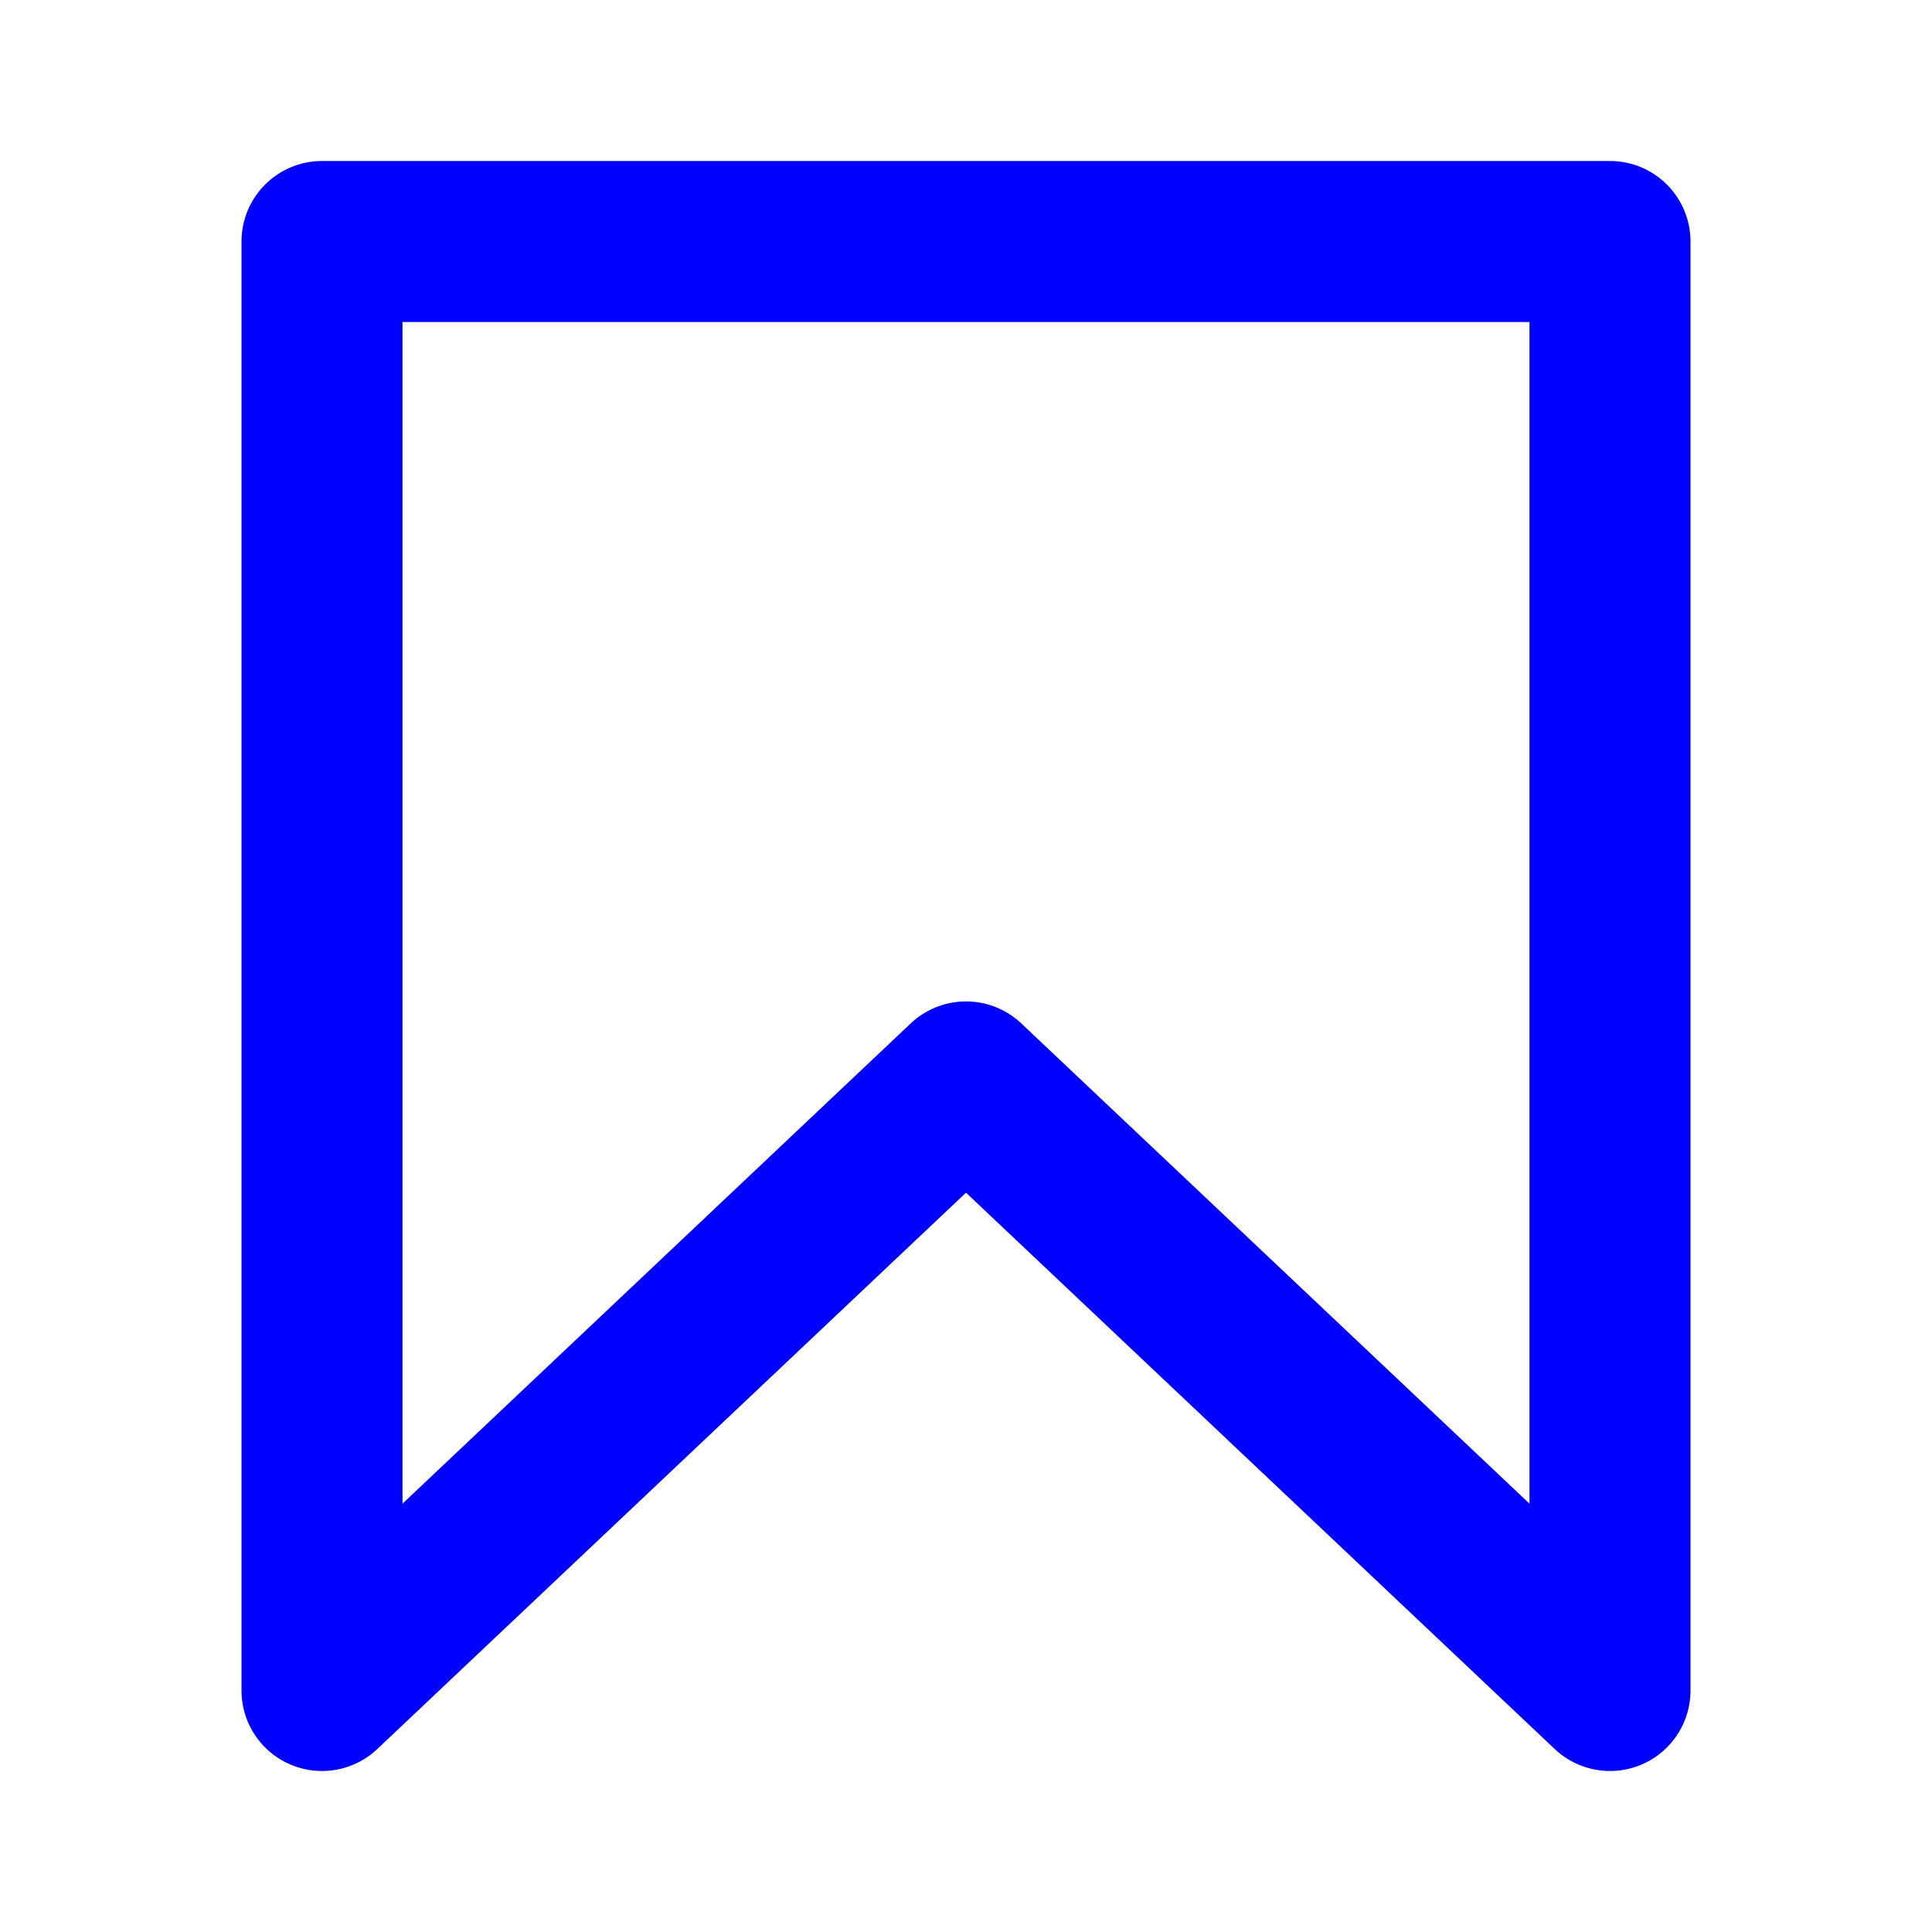
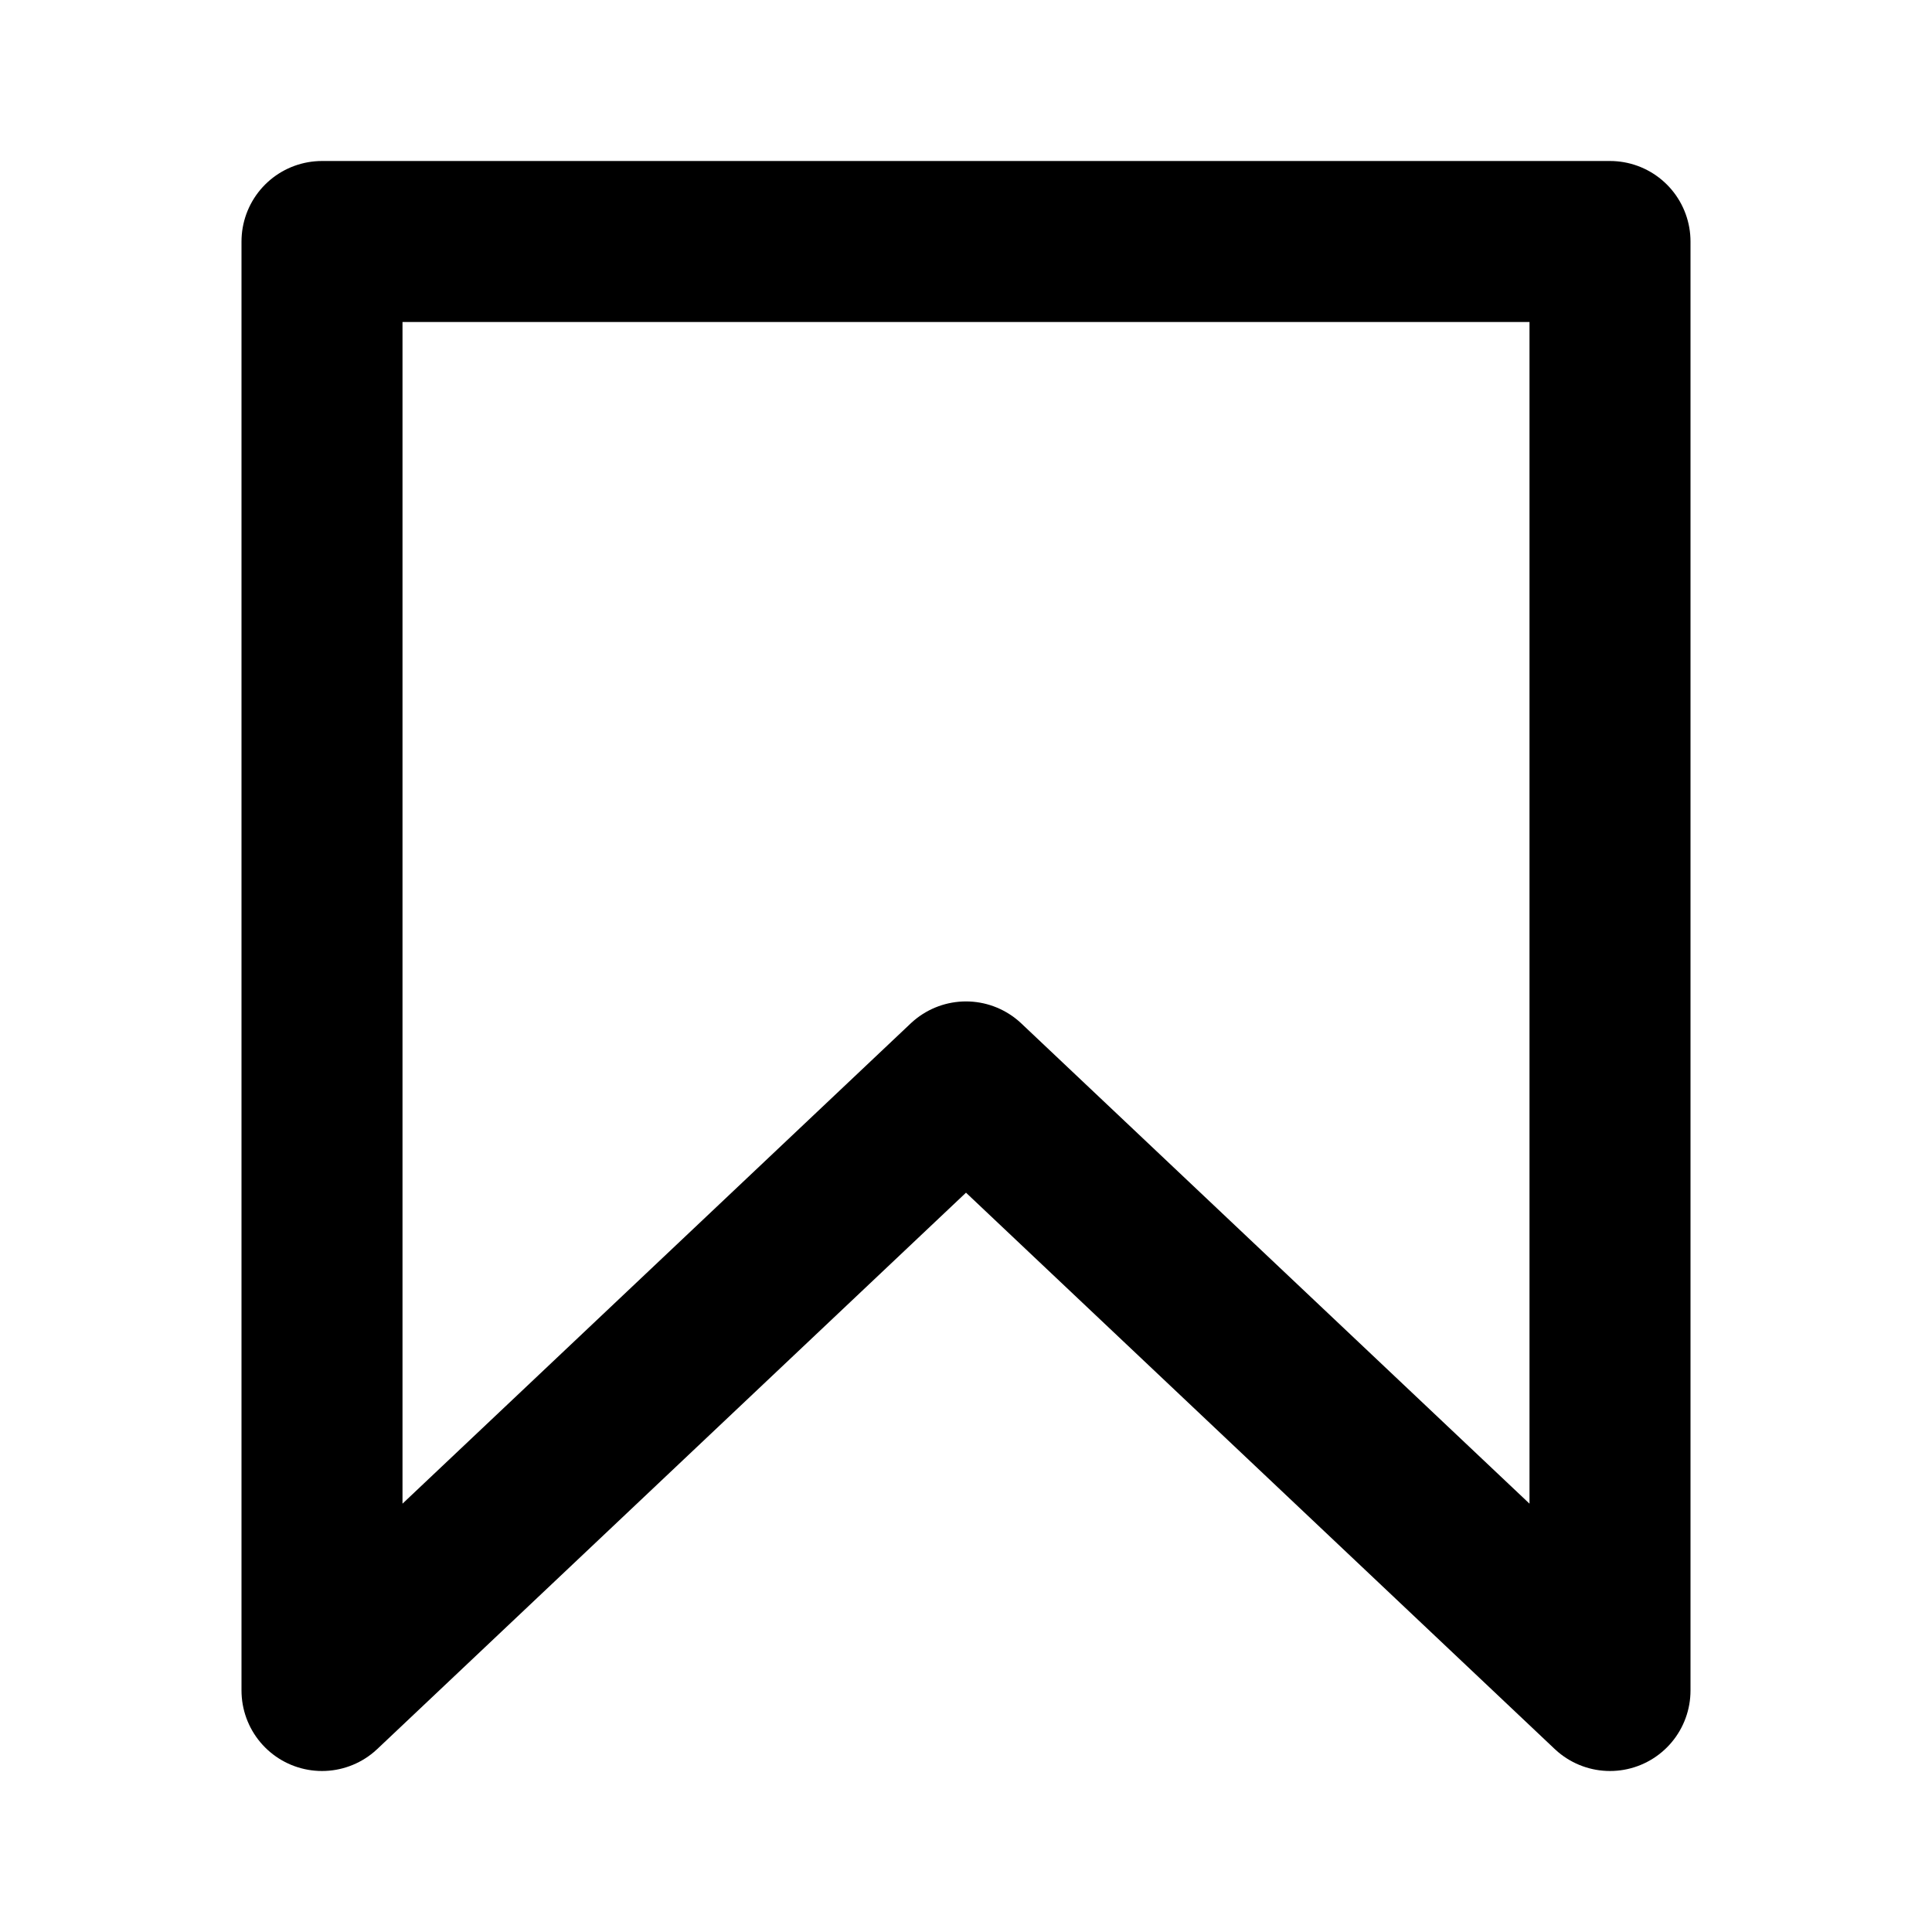
- <svg aria-label="저장됨" class="x1lliihq x1n2onr6 x1roi4f4" fill="blue" stroke="blue" role="img" viewBox="0 0 24 24">
-   <polygon fill="none" points="20 21 12 13.44 4 21 4 3 20 3 20 21" stroke-linecap="round" stroke-linejoin="round" stroke-width="2">
-   </polygon>
+ <svg fill="currentColor" stroke="currentColor" role="img" viewBox="0 0 24 24">
+   <polygon fill="none" points="20 21 12 13.44 4 21 4 3 20 3 20 21" stroke-linecap="round" stroke-linejoin="round" stroke-width="2" />
</svg>
